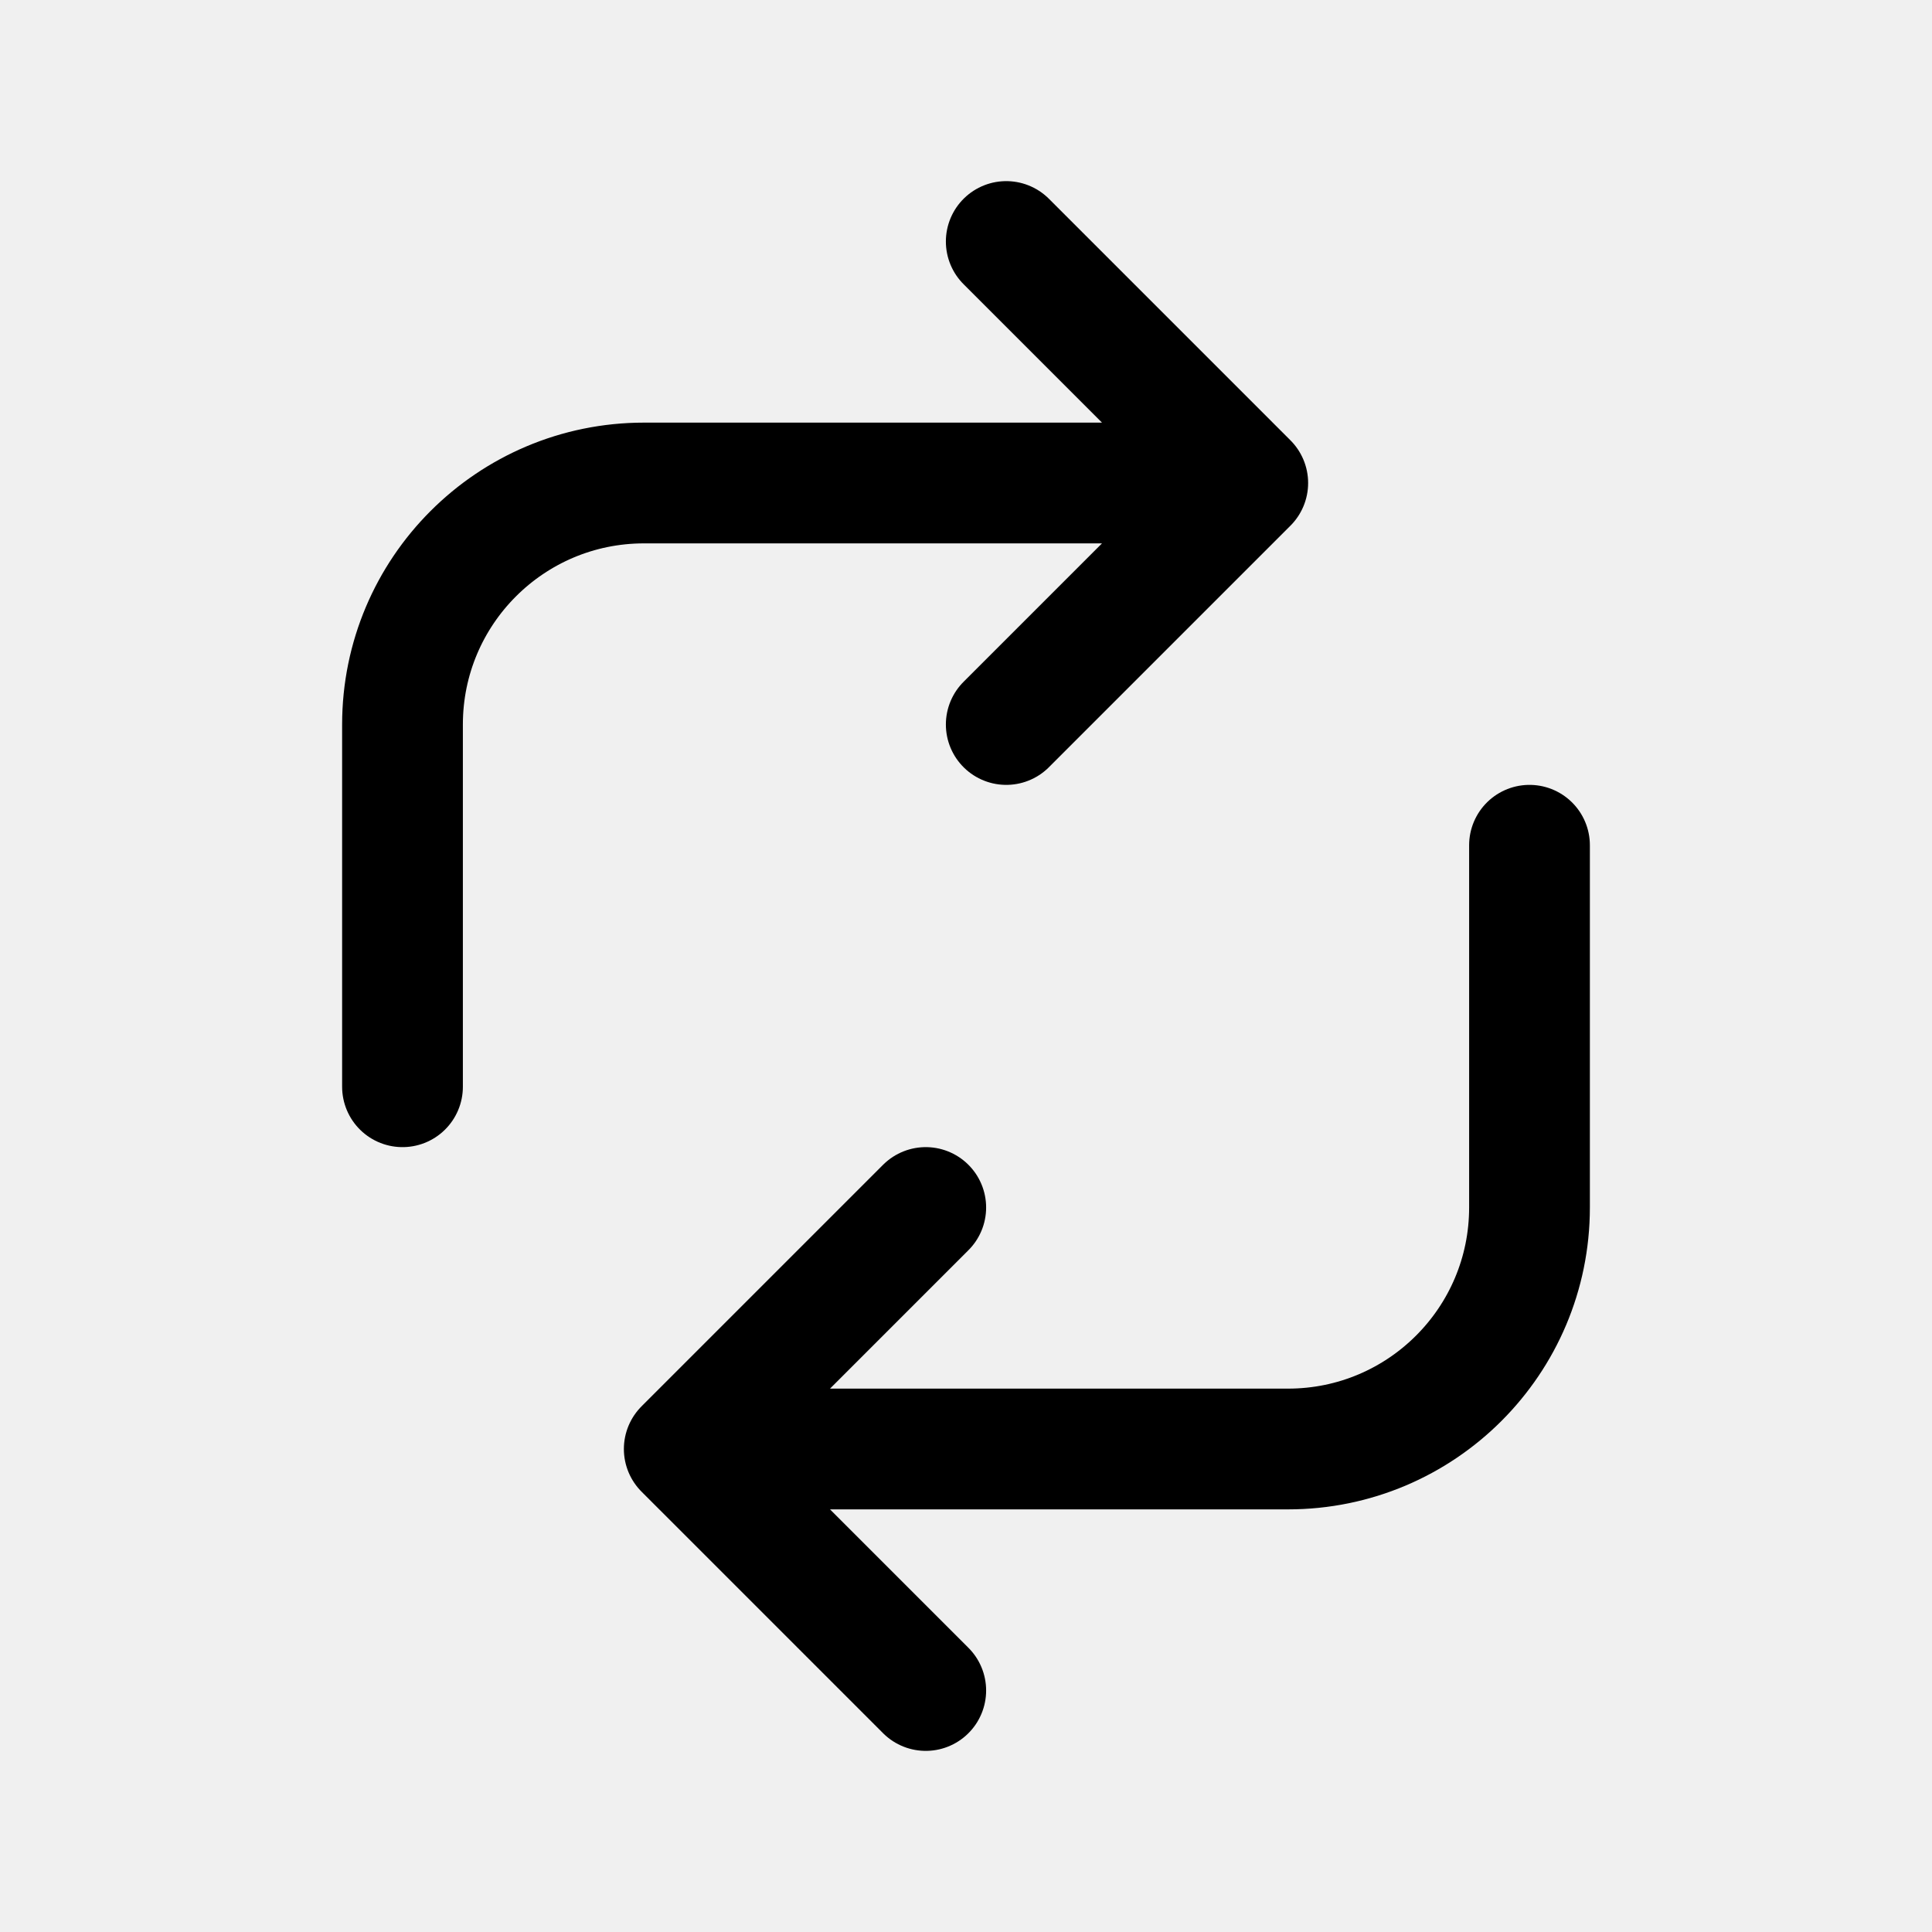
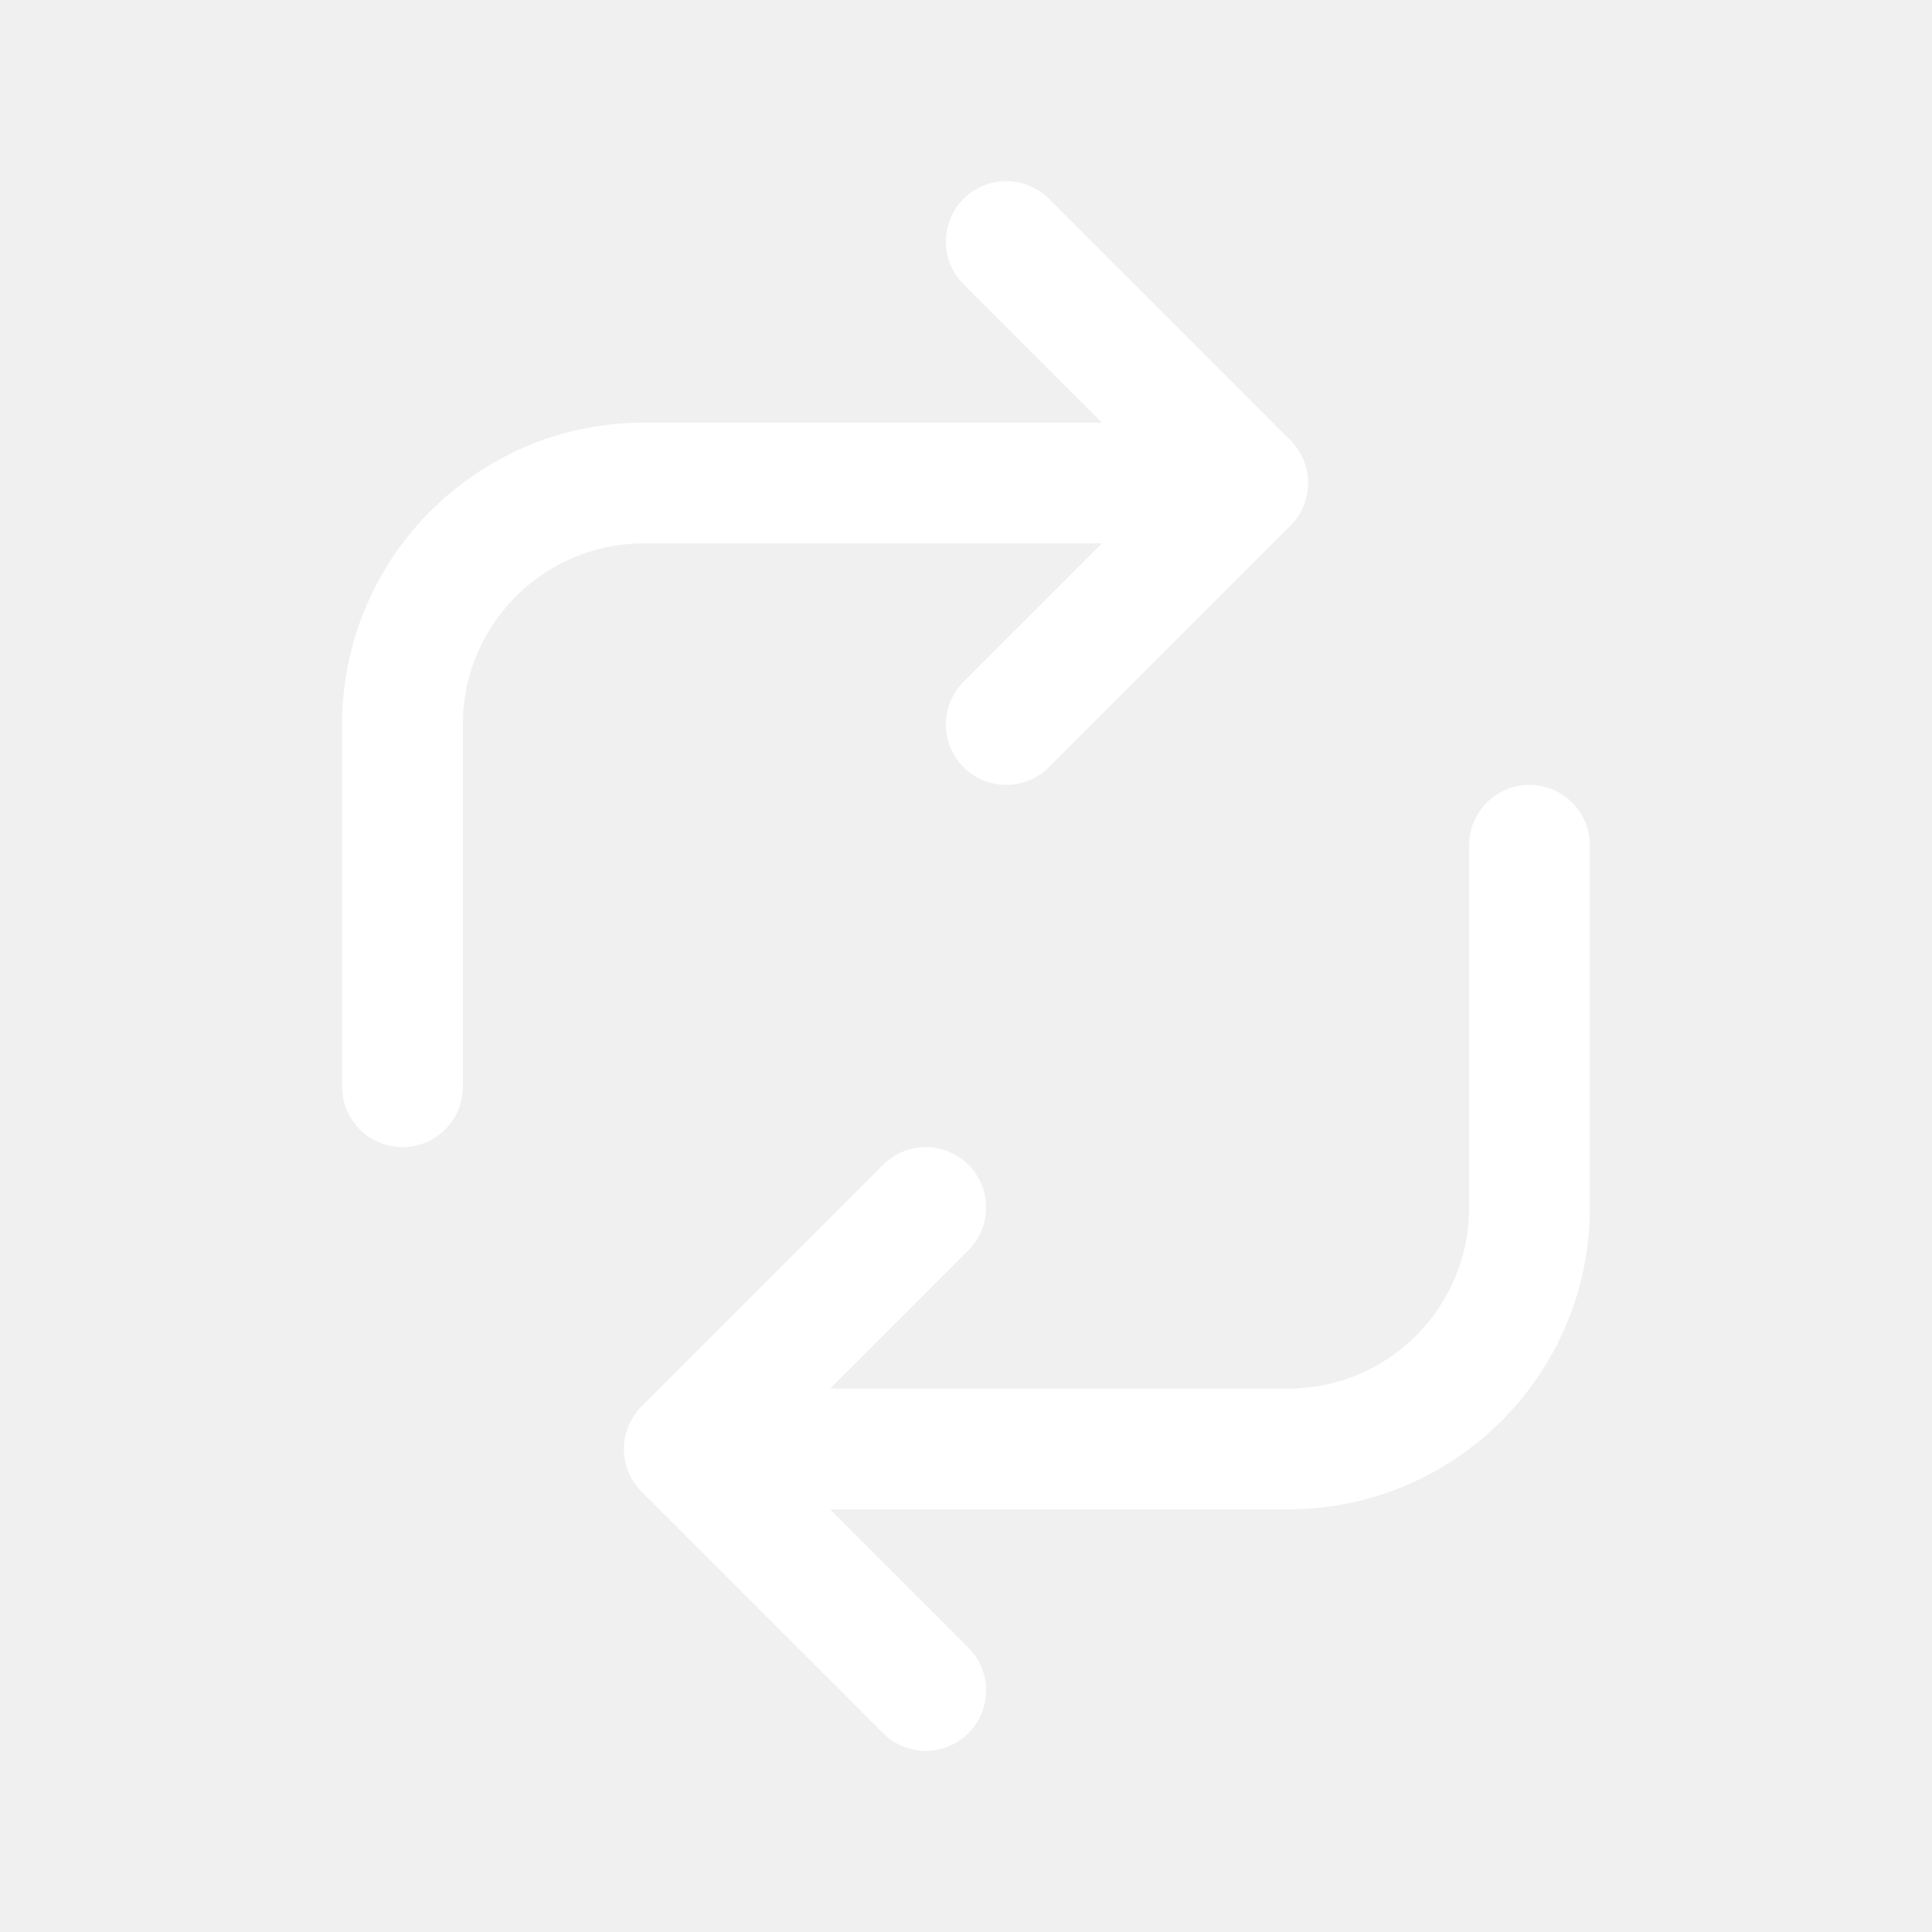
<svg xmlns="http://www.w3.org/2000/svg" width="24" height="24" viewBox="0 0 24 24" fill="none">
-   <path d="M5 13.5V9C5 7.343 6.343 6 8 6H15.5M15.5 6L12.5 3M15.5 6L12.5 9M19 10.5V15C19 16.657 17.657 18 16 18L8.5 18M8.5 18L11.5 21M8.5 18L11.5 15" stroke="black" stroke-width="1.5" stroke-linecap="round" stroke-linejoin="round" />
+   <path d="M5 13.5V9C5 7.343 6.343 6 8 6H15.5M15.5 6L12.5 3M15.5 6L12.5 9M19 10.5V15C19 16.657 17.657 18 16 18L8.5 18M8.5 18L11.5 21M8.5 18L11.5 15" fill="none" stroke="#fff" stroke-width="1.5" stroke-linecap="round" stroke-linejoin="round" />
</svg>
